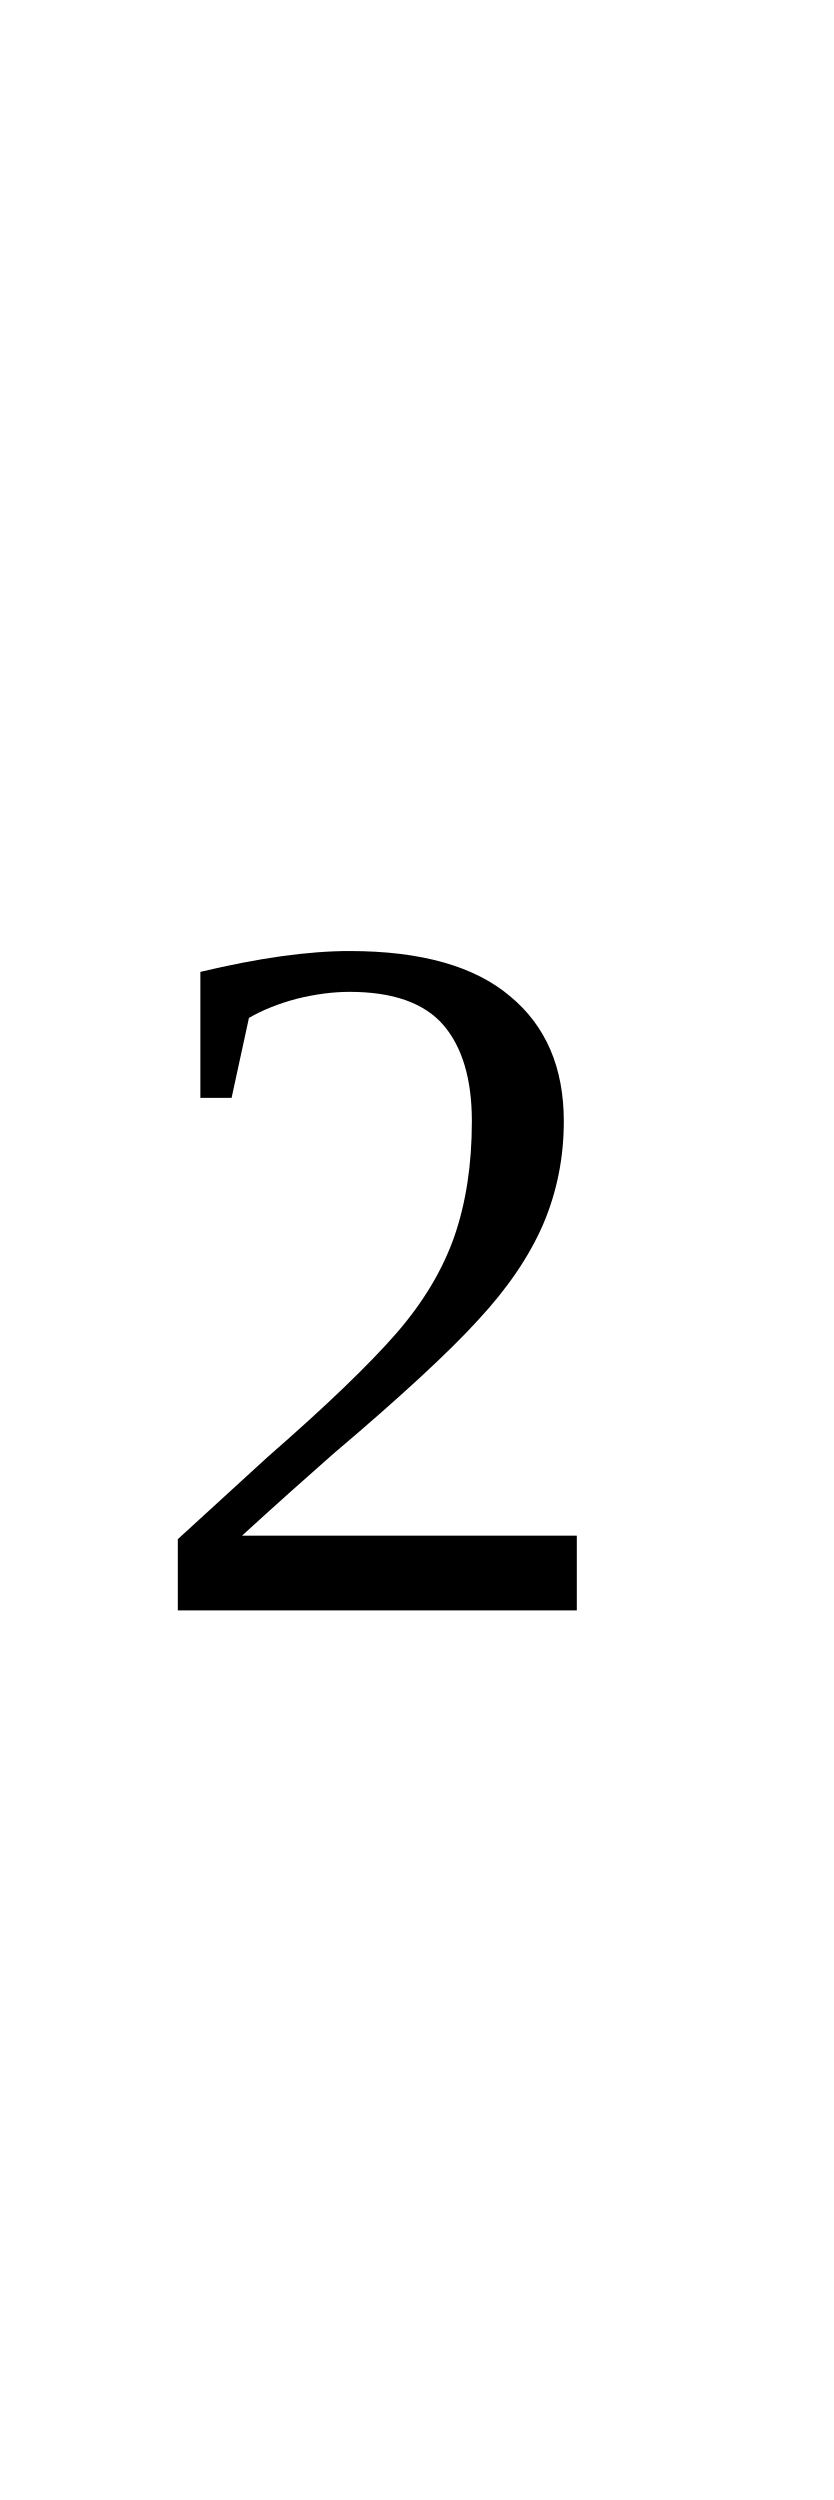
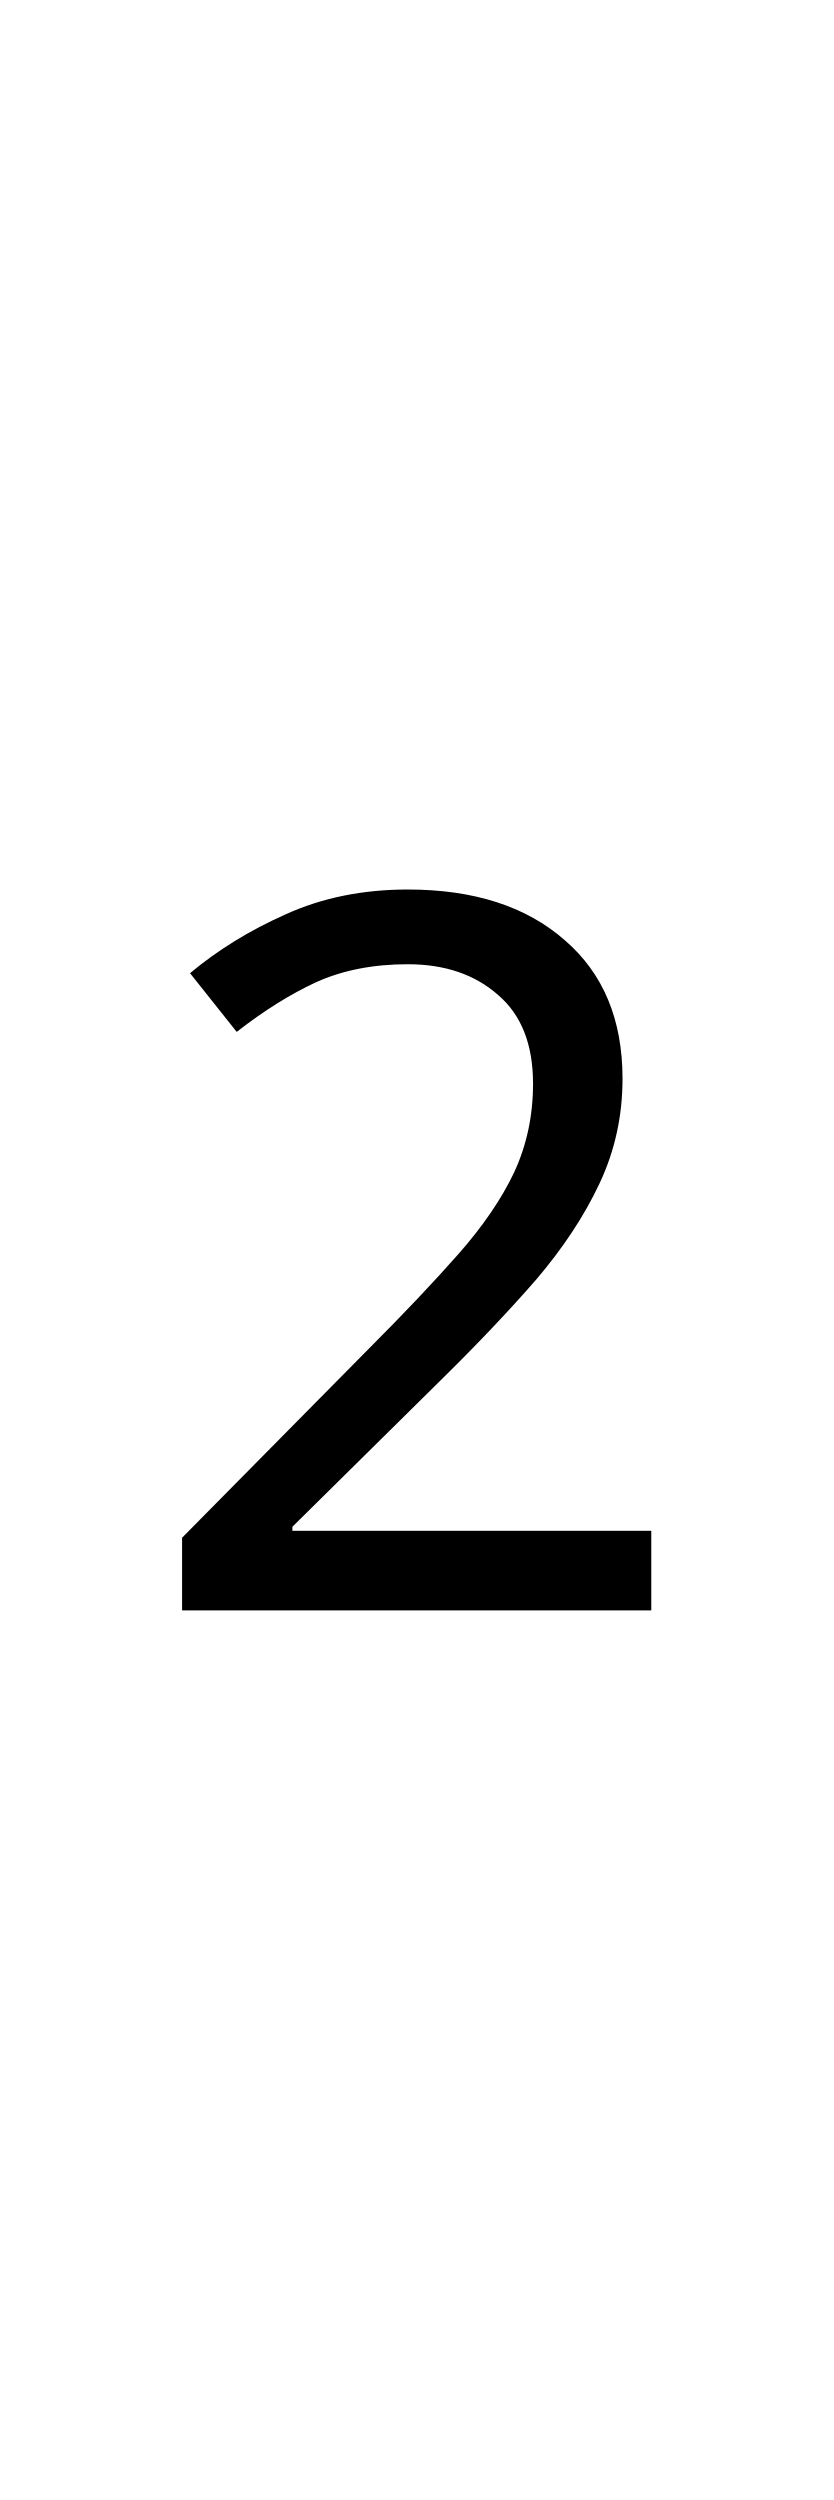
<svg xmlns="http://www.w3.org/2000/svg" version="1.1" width="15" height="45" id="svg4">
  <defs id="defs4" />
-   <text xml:space="preserve" style="font-size:17.908px;fill:#000000;stroke-width:1.492" x="2.42" y="28.965" id="text4" transform="scale(0.9992366,1.000764)">
-     <tspan x="2.42" y="28.965" id="tspan5" style="font-size:17.908px;stroke-width:1.492">2</tspan>
-   </text>
+   <path d="M 11.732,28.965 H 3.28 v -1.307 l 3.349,-3.385 q 0.967,-0.967 1.63,-1.719 0.663,-0.752 1.003,-1.468 0.34,-0.734 0.34,-1.594 0,-1.057 -0.627,-1.594 -0.627,-0.555 -1.63,-0.555 -0.931,0 -1.648,0.322 -0.698,0.322 -1.433,0.895 L 3.423,17.504 q 0.752,-0.627 1.719,-1.057 0.985,-0.448 2.203,-0.448 1.791,0 2.83,0.913 1.039,0.895 1.039,2.489 0,1.003 -0.412,1.88 -0.412,0.878 -1.146,1.737 -0.734,0.842 -1.719,1.809 L 5.267,27.461 v 0.072 h 6.465 z" id="text4" style="font-size:17.908px;stroke-width:1.492" transform="scale(0.9992366,1.000764)" aria-label="2" />
</svg>
